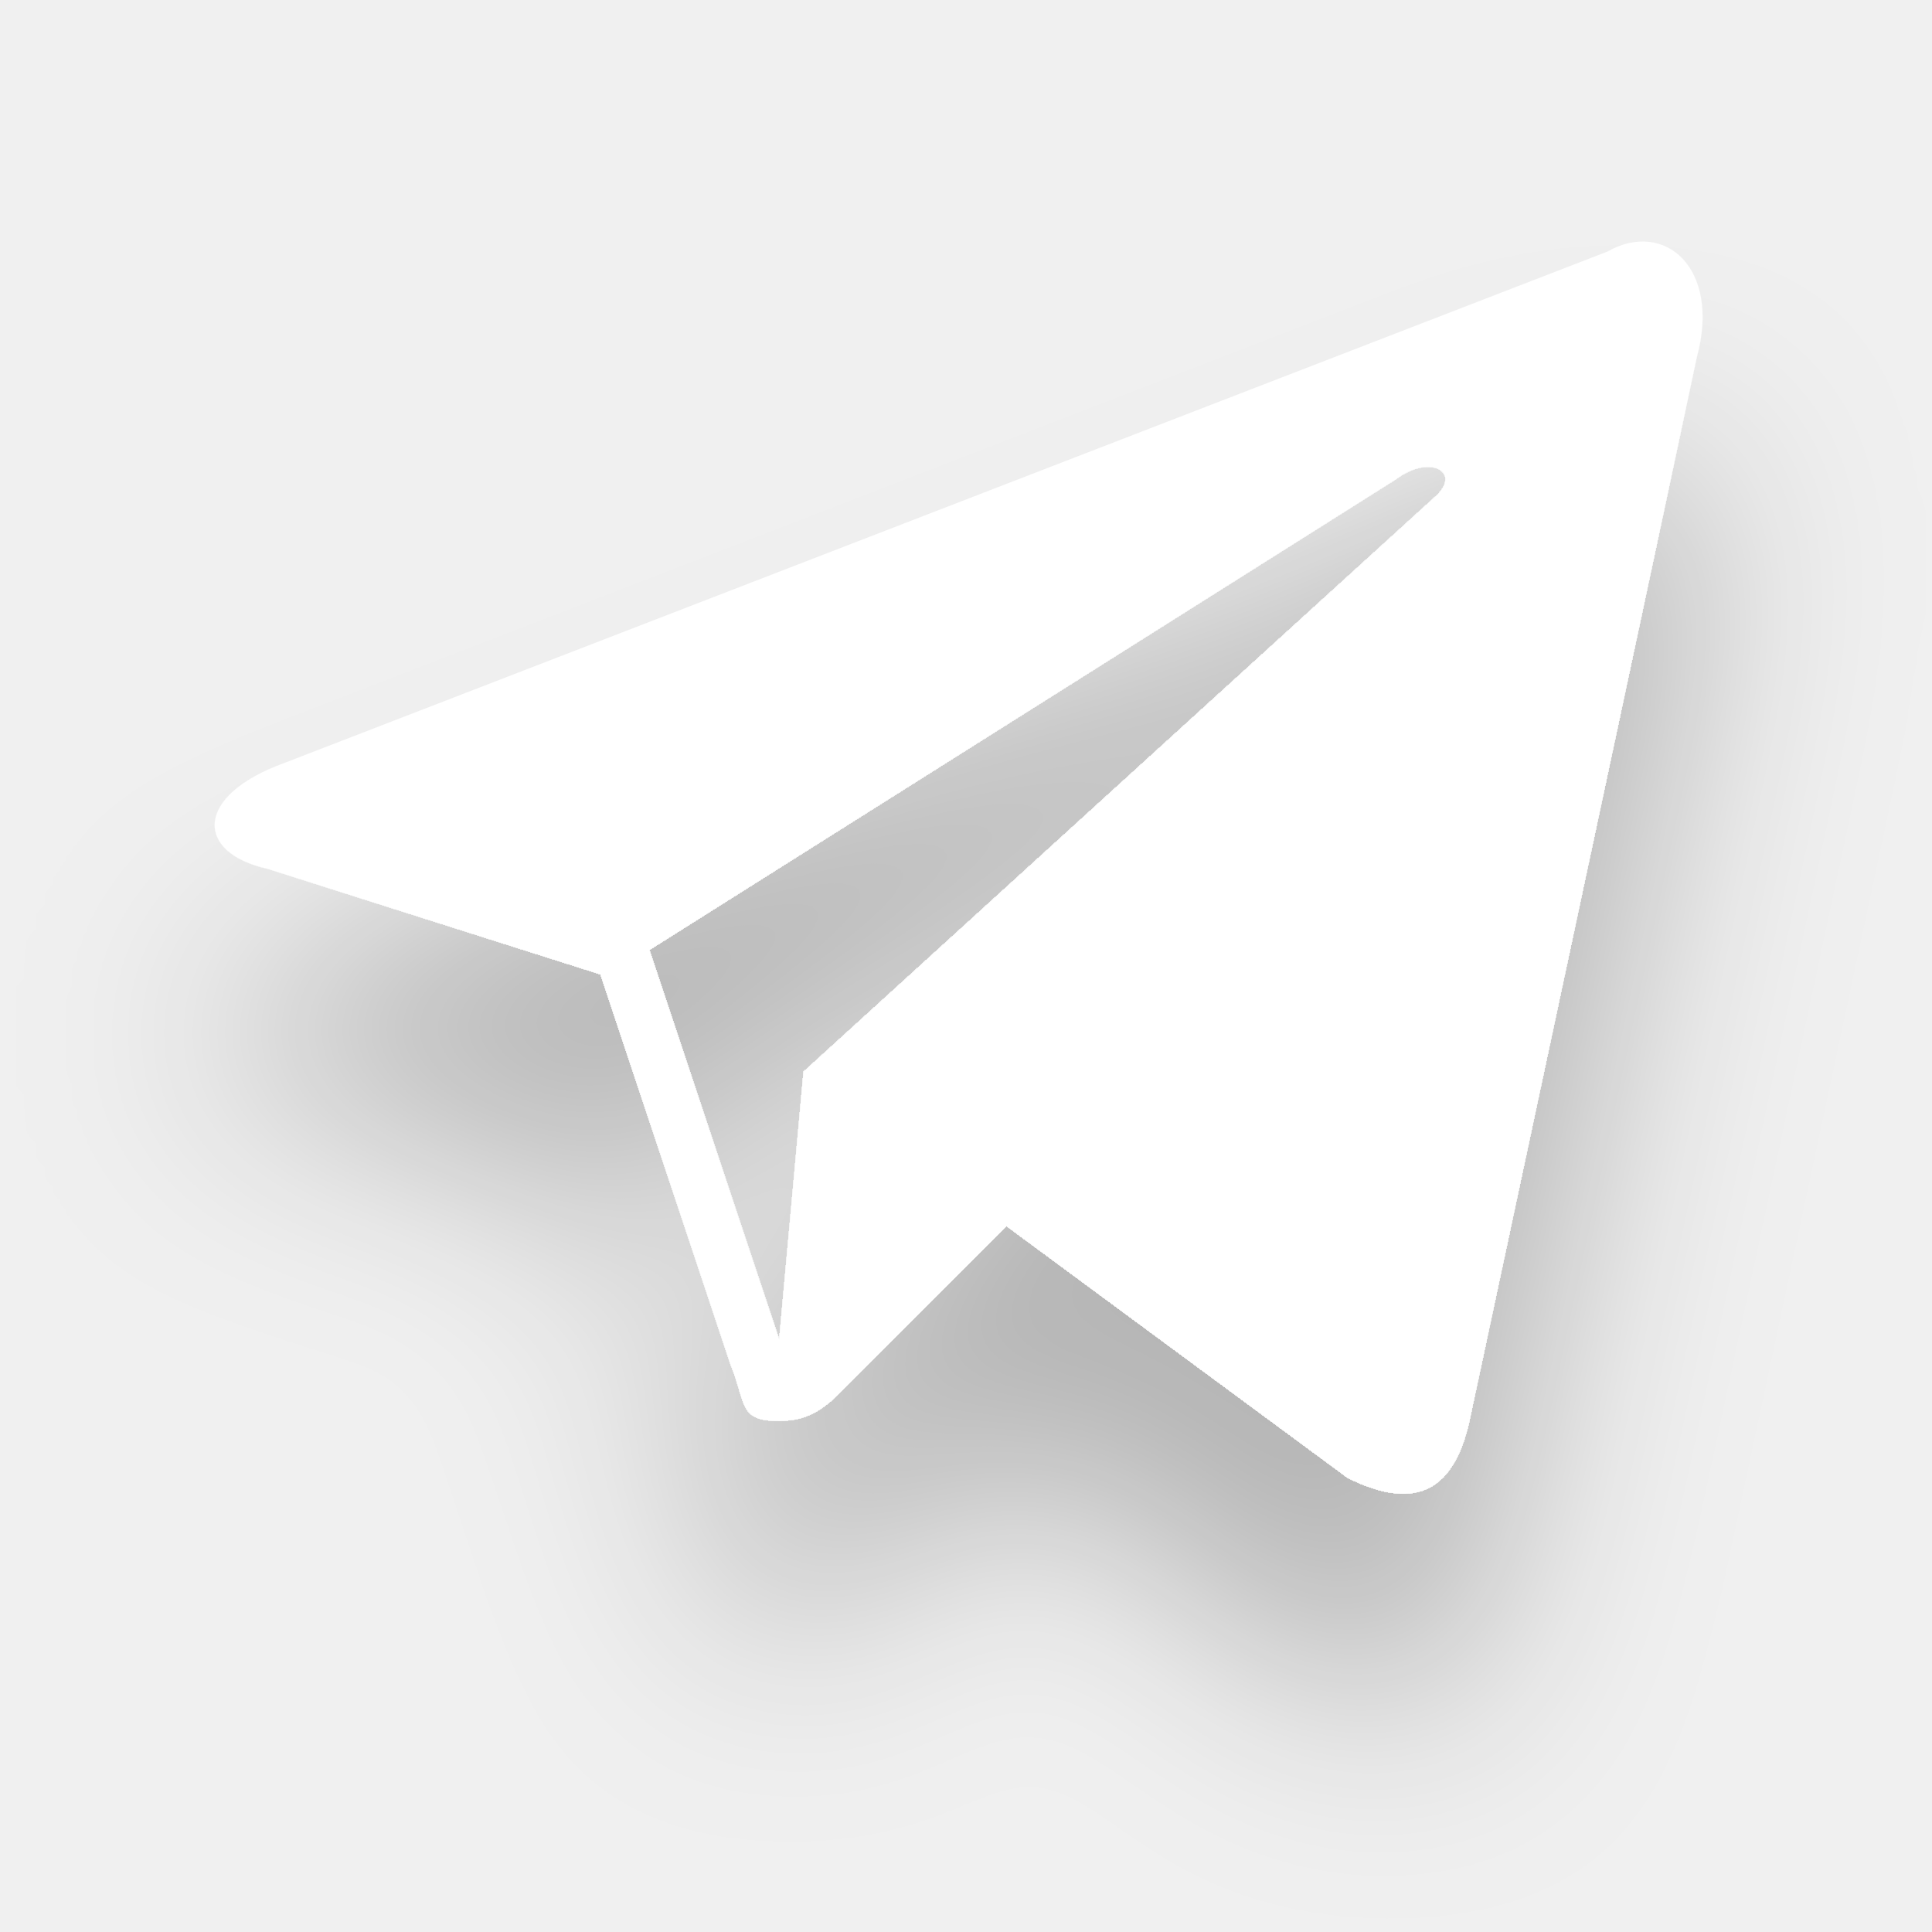
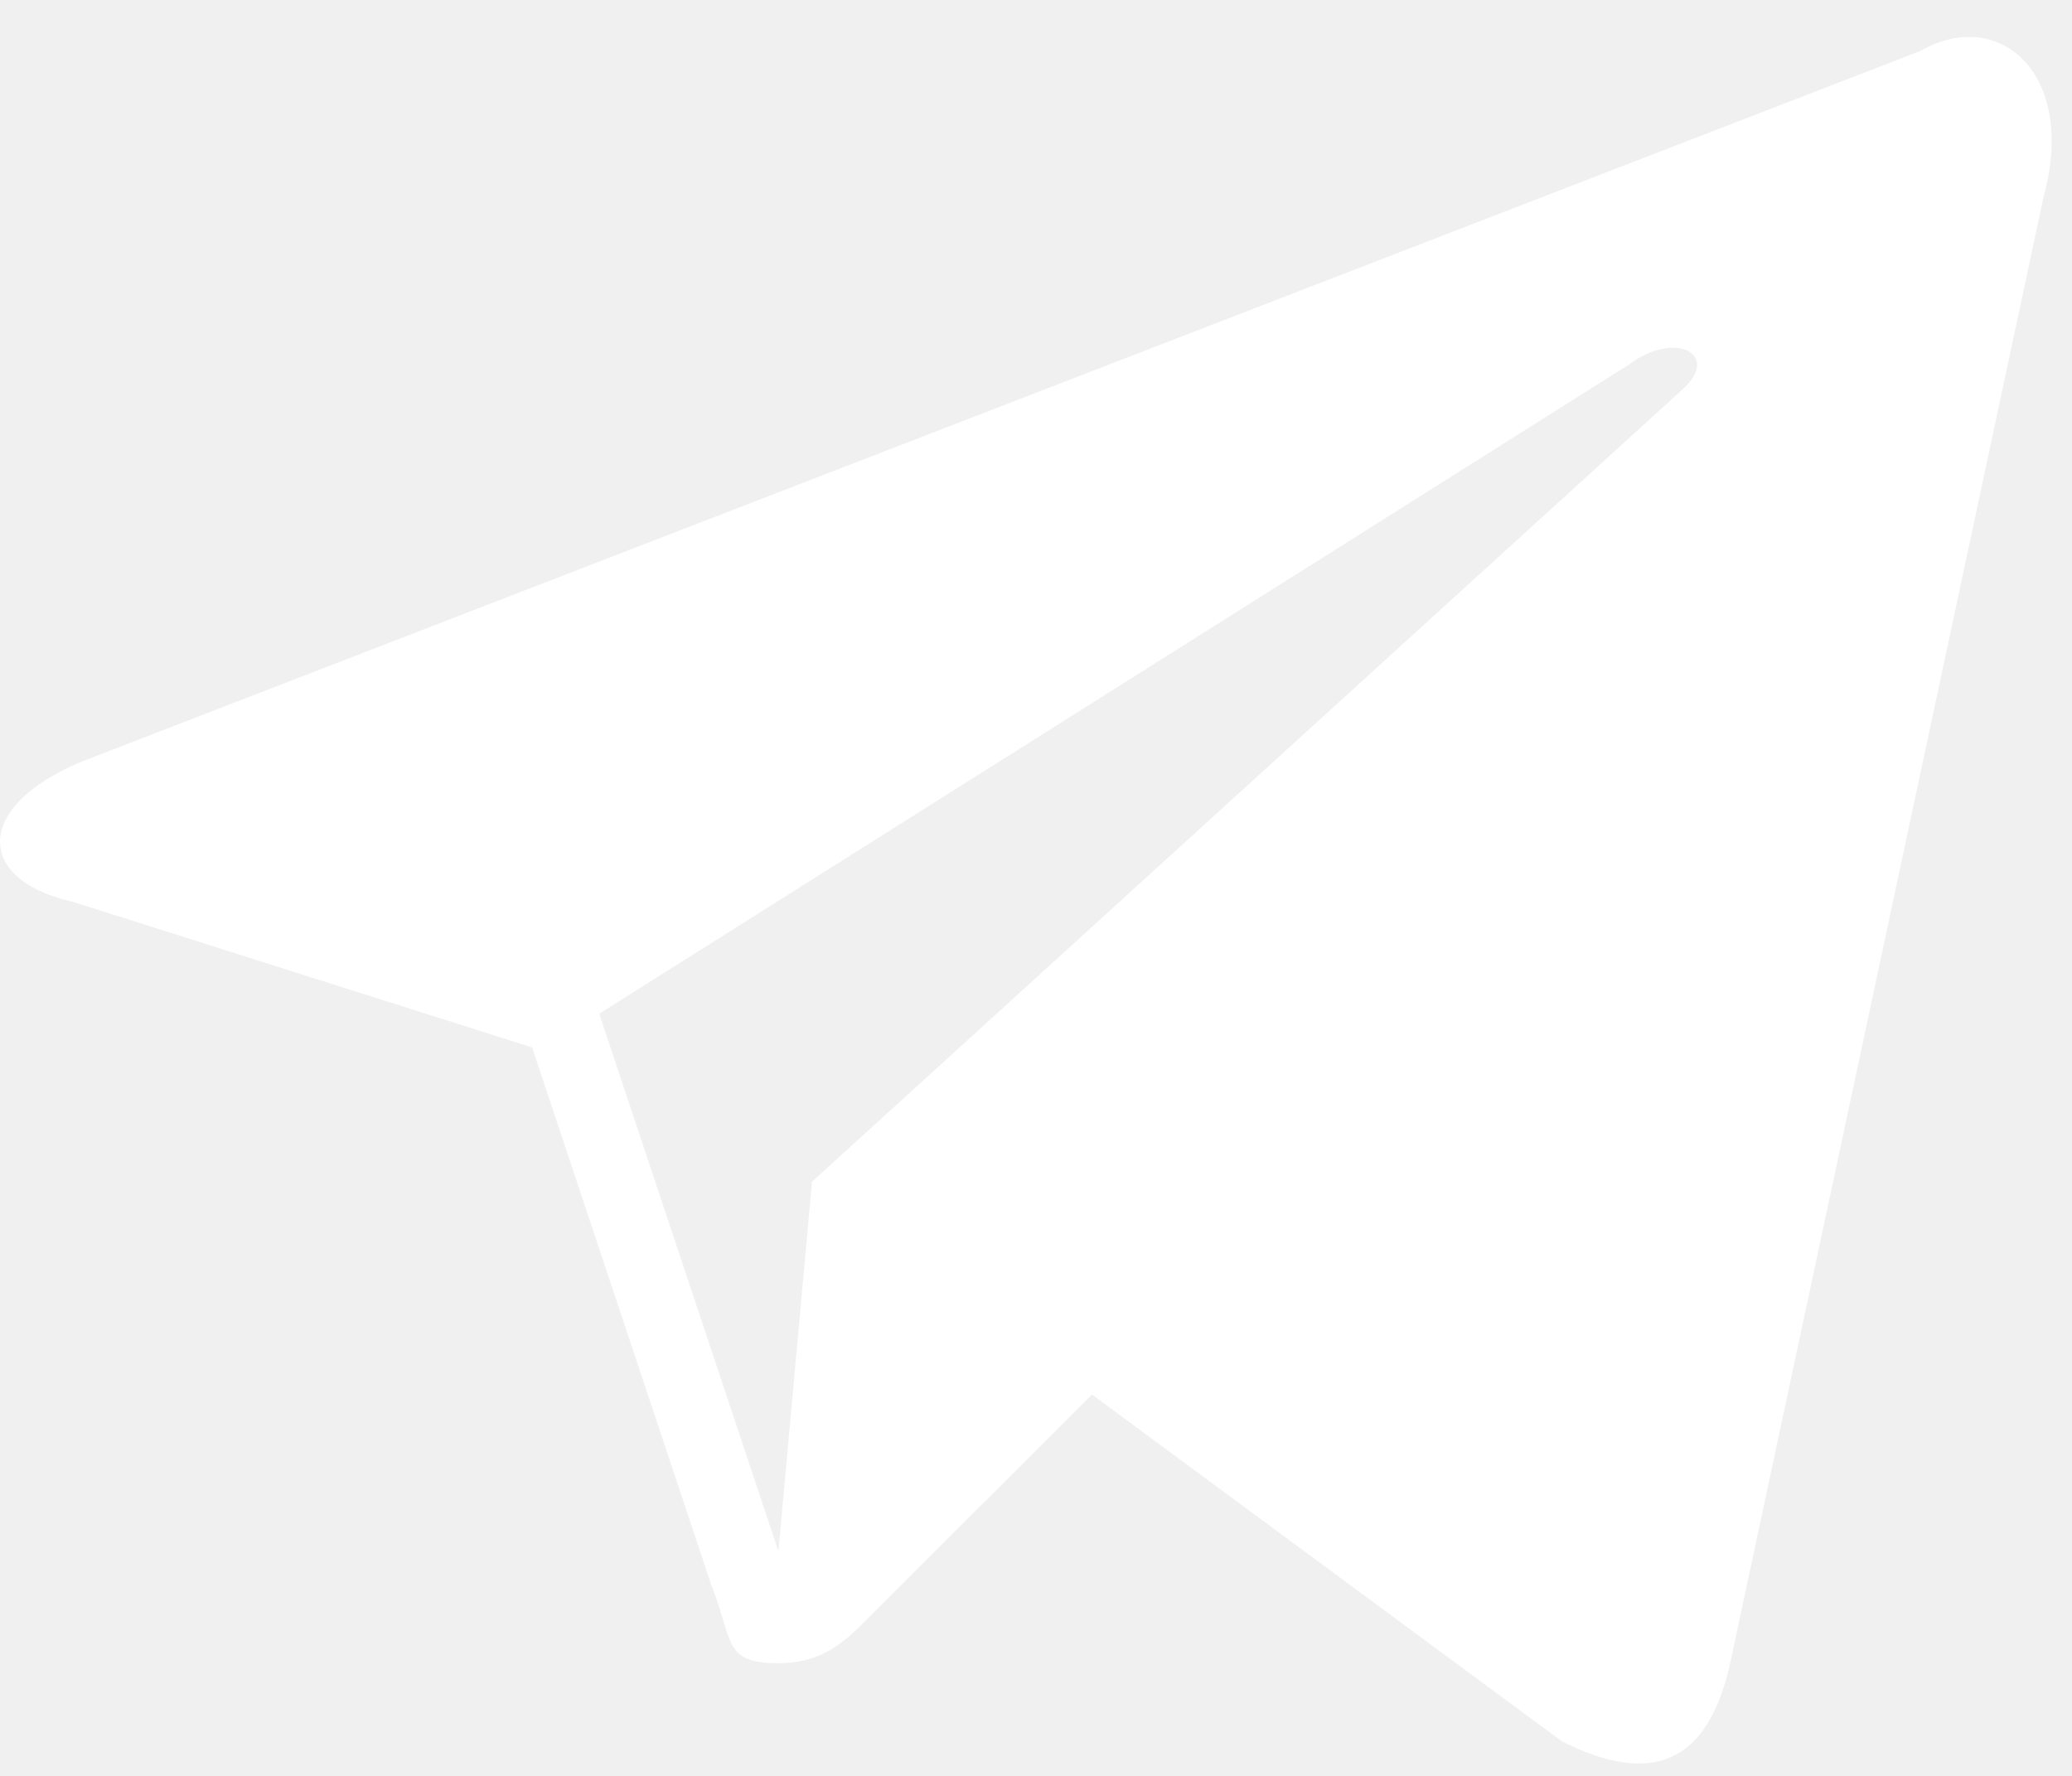
- <svg xmlns="http://www.w3.org/2000/svg" width="36" height="36" viewBox="0 0 36 36" fill="white">
-   <g filter="url(#filter0_d_22_190)">
-     <path d="M29.953 4.688L5.289 14.221C3.625 14.826 3.625 15.885 4.986 16.188L11.19 18.155L13.611 25.418C13.914 26.174 13.762 26.477 14.519 26.477C15.124 26.477 15.427 26.174 15.729 25.872C15.881 25.72 17.243 24.359 18.756 22.846L25.111 27.536C26.321 28.141 27.078 27.839 27.38 26.477L31.617 6.655C32.071 4.991 31.012 4.083 29.953 4.688ZM26.775 9.227L14.973 19.971L14.519 24.964L12.098 17.701L26.019 8.925C26.624 8.471 27.229 8.774 26.775 9.227Z" />
-   </g>
-   <defs>
-     <filter id="filter0_d_22_190" x="-2" y="0.5" width="40" height="40" filterUnits="userSpaceOnUse" color-interpolation-filters="sRGB">
-       <feFlood flood-opacity="0" result="BackgroundImageFix" />
-       <feColorMatrix in="SourceAlpha" type="matrix" values="0 0 0 0 0 0 0 0 0 0 0 0 0 0 0 0 0 0 127 0" result="hardAlpha" />
-       <feOffset dy="4" />
-       <feGaussianBlur stdDeviation="2" />
-       <feComposite in2="hardAlpha" operator="out" />
-       <feColorMatrix type="matrix" values="0 0 0 0 0 0 0 0 0 0 0 0 0 0 0 0 0 0 0.25 0" />
-       <feBlend mode="normal" in2="BackgroundImageFix" result="effect1_dropShadow_22_190" />
-       <feBlend mode="normal" in="SourceGraphic" in2="effect1_dropShadow_22_190" result="shape" />
-     </filter>
-   </defs>
+ <svg xmlns="http://www.w3.org/2000/svg" width="28" height="24" viewBox="0 0 28 24" fill="none">
+   <path d="M25.953.688L1.289 10.221c-1.664.605-1.664 1.664-.303 1.967l6.204 1.967 2.421 7.263c.303.756.151 1.059.908 1.059.605 0 .908-.303 1.21-.605l3.027-3.026 6.355 4.69c1.21.605 1.967.303 2.27-1.06l4.236-19.82C28.071.99 27.012.082 25.953.687zm-3.178 4.54L10.973 15.97l-.454 4.994L8.098 13.7l13.92-8.776c.606-.454 1.211-.151.757.302z" fill="#fff" />
</svg>
